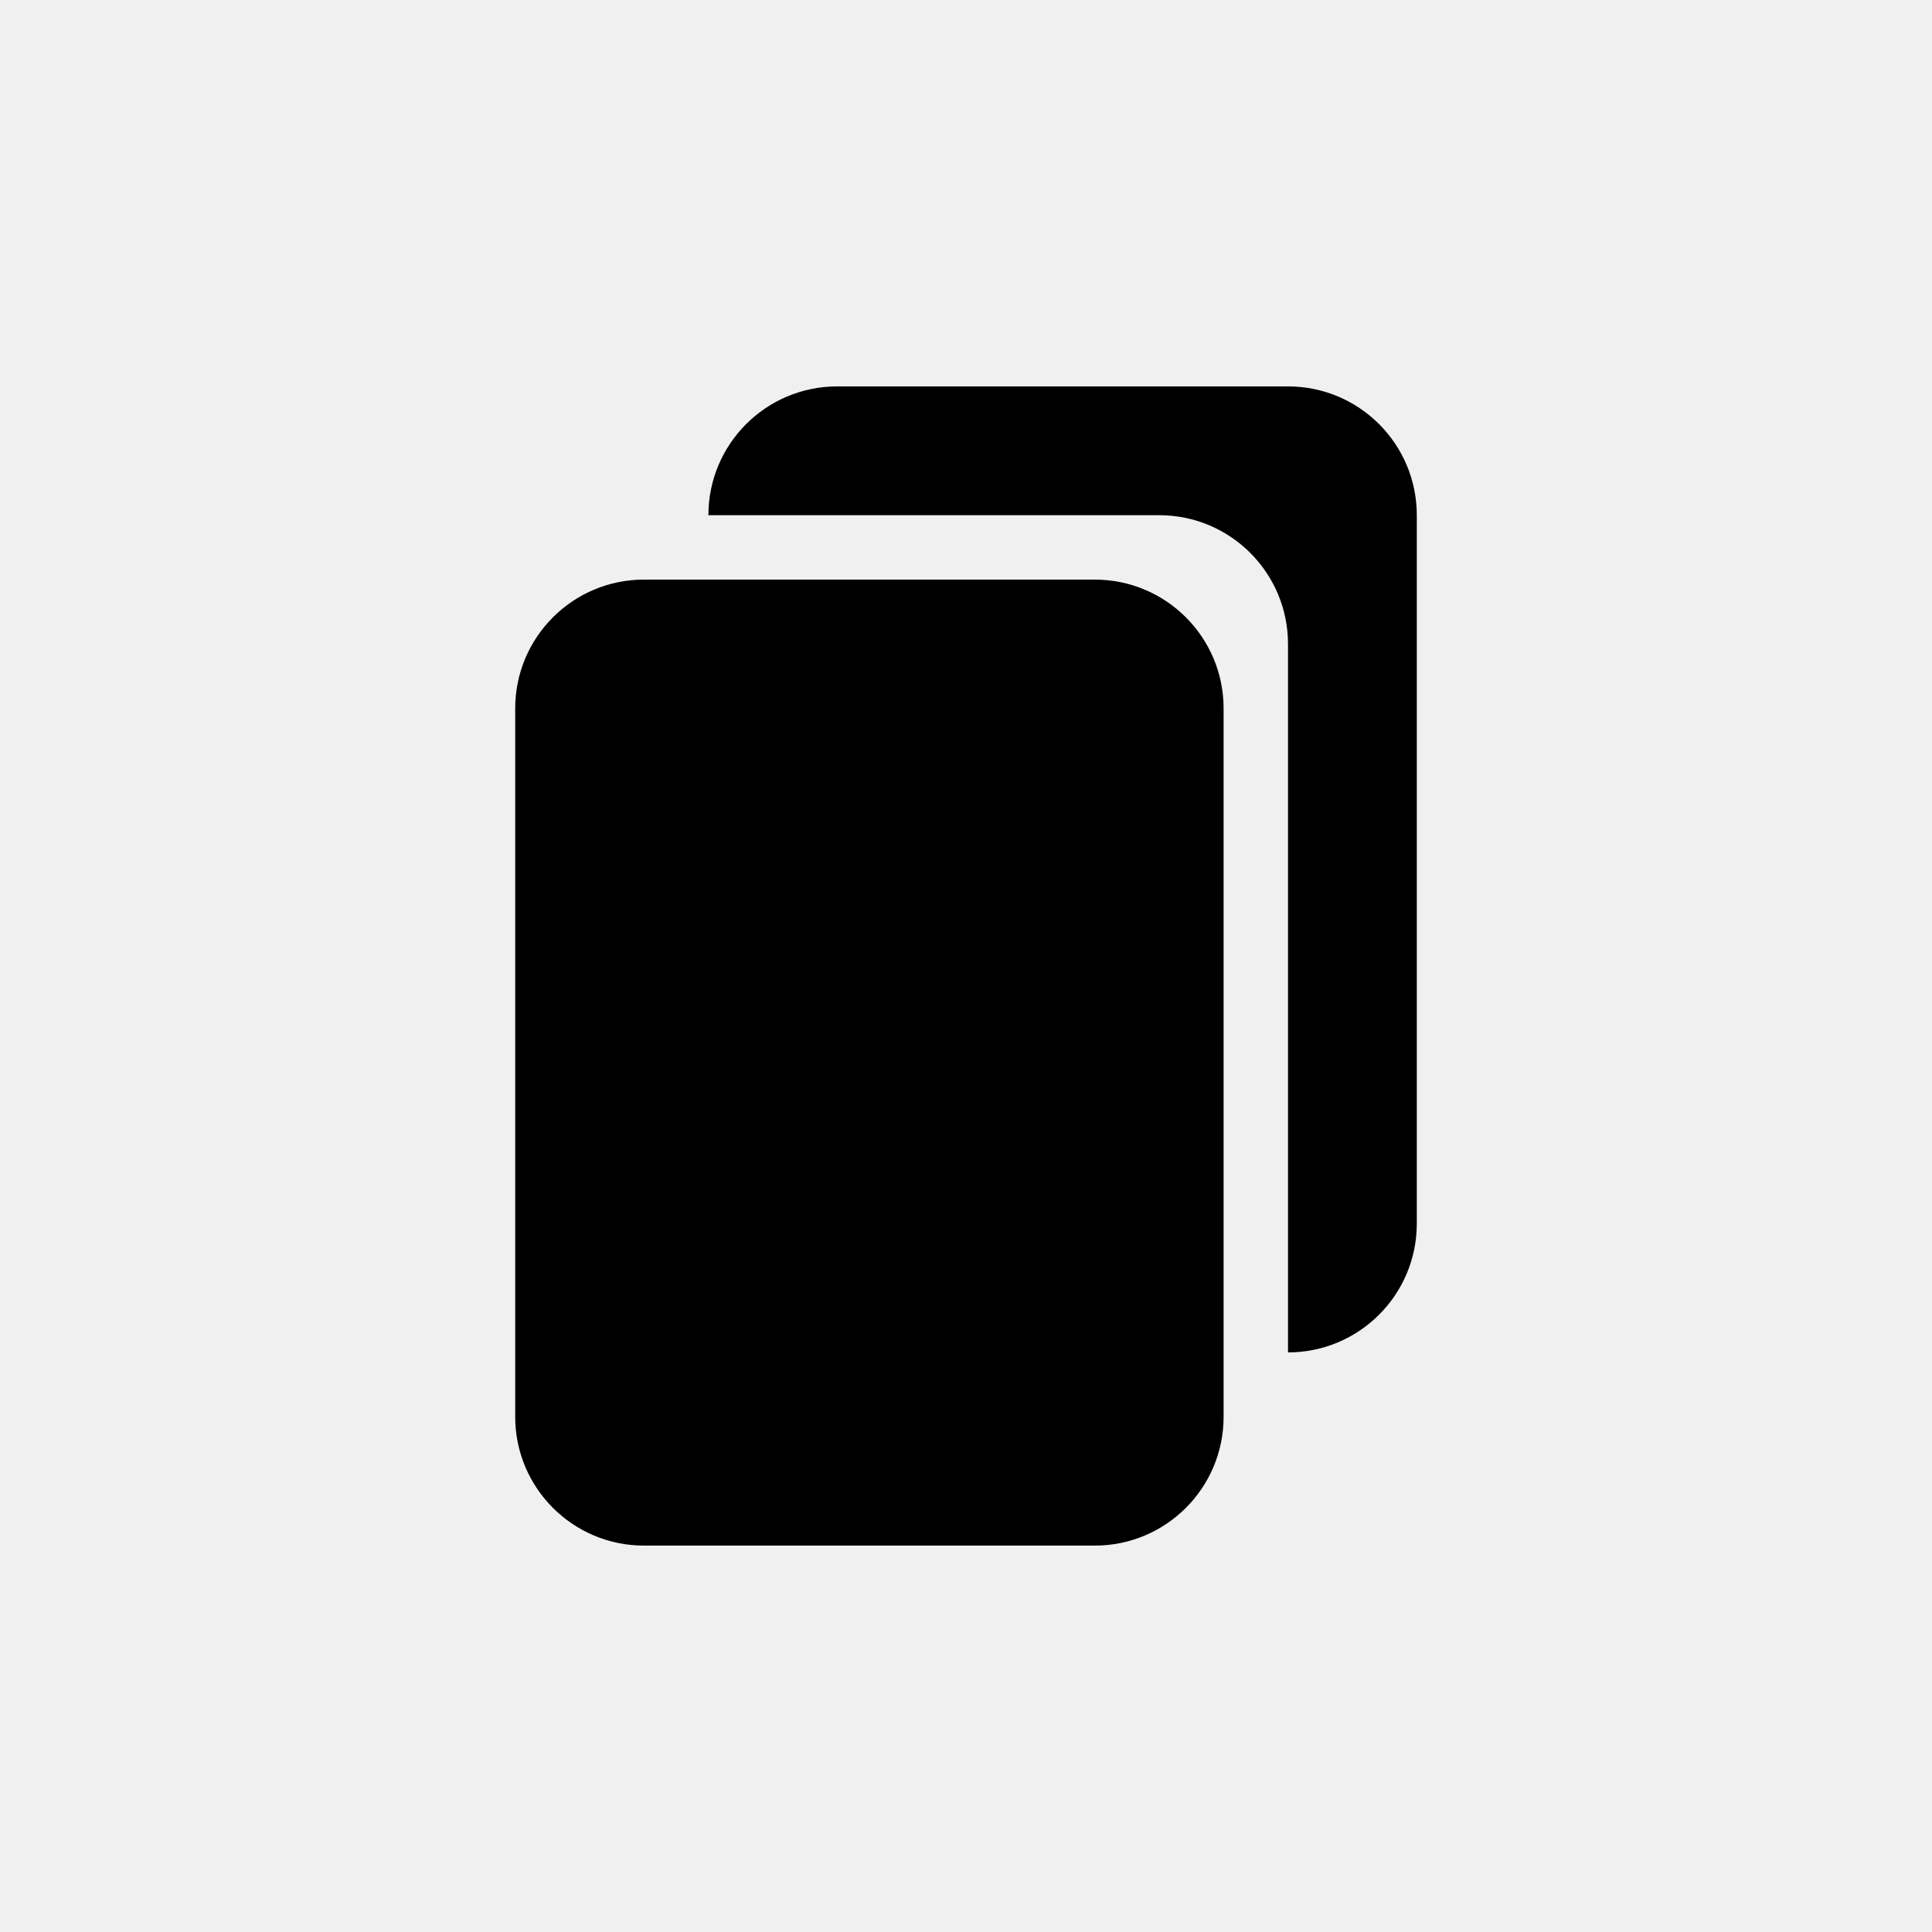
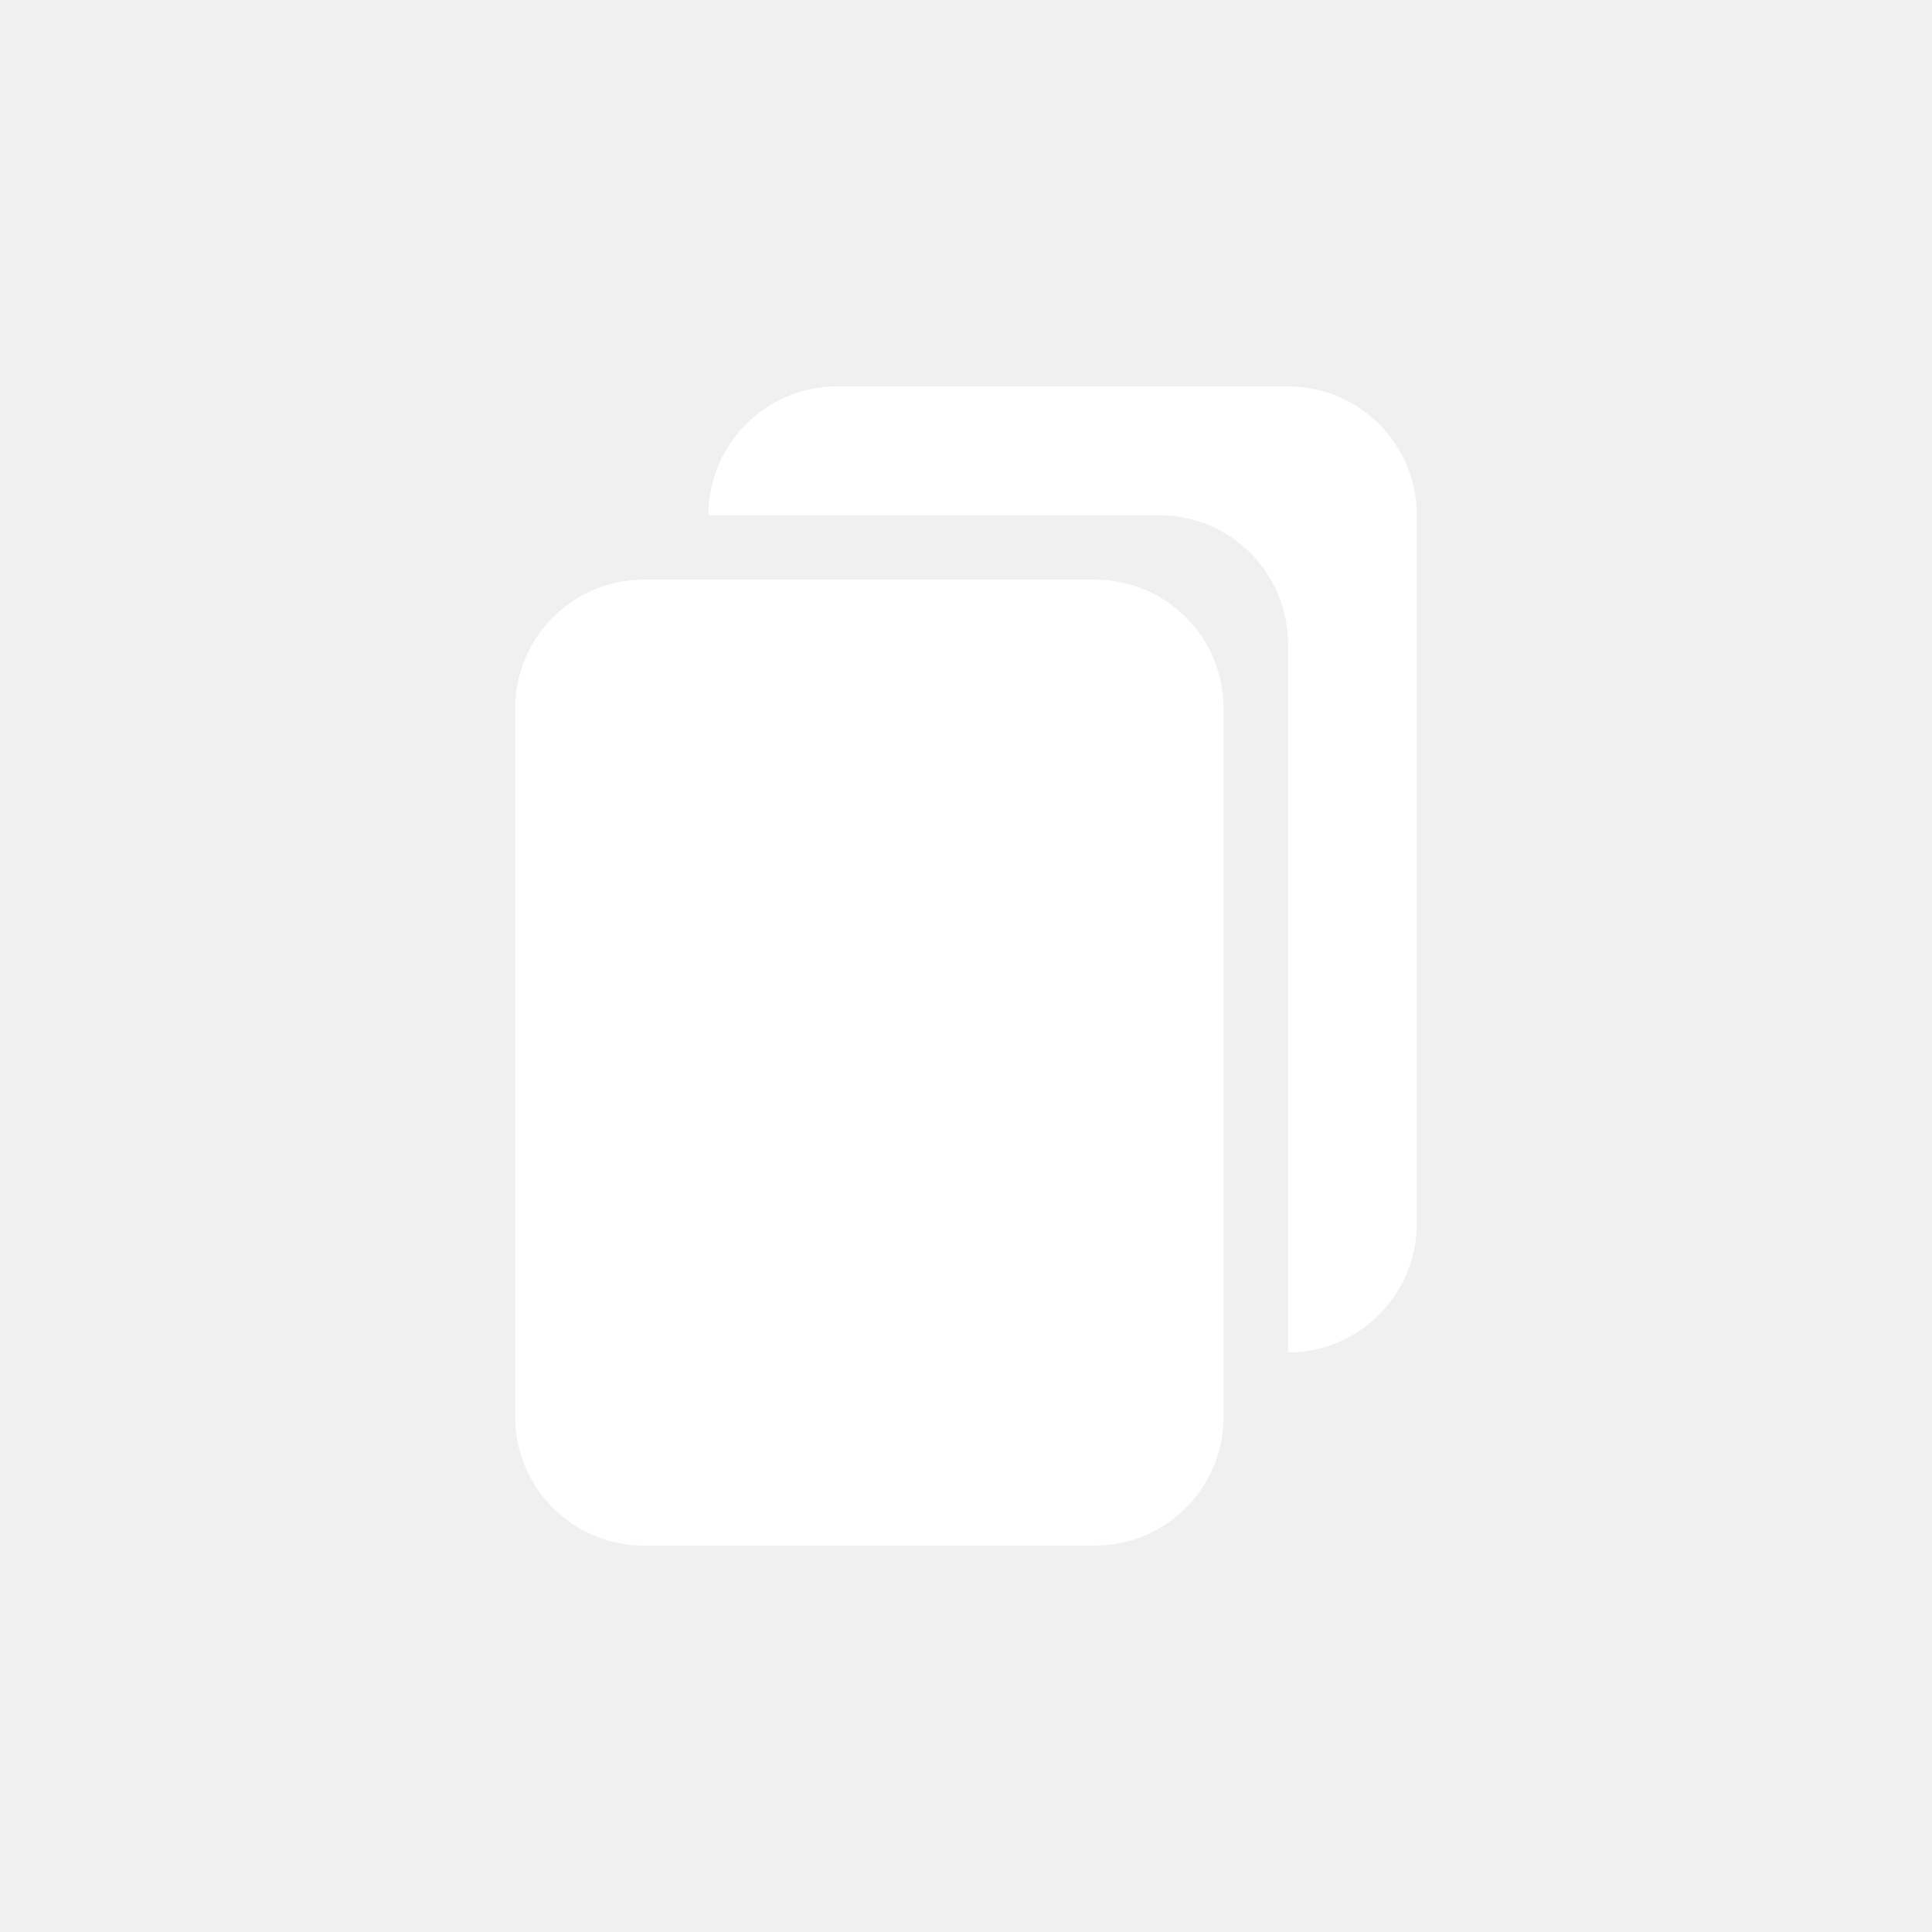
<svg xmlns="http://www.w3.org/2000/svg" width="30" height="30" viewBox="0 0 30 30" fill="none">
-   <rect x="8" y="9" width="11" height="15" rx="2" fill="black" />
-   <path fill-rule="evenodd" clip-rule="evenodd" d="M13 6C11.895 6 11 6.895 11 8L18 8C19.105 8 20 8.895 20 10V21C21.105 21 22 20.105 22 19V8C22 6.895 21.105 6 20 6H13Z" fill="black" />
+   <rect x="8" y="9" width="11" height="15" rx="2" fill="white" />
+   <path fill-rule="evenodd" clip-rule="evenodd" d="M13 6C11.895 6 11 6.895 11 8L18 8C19.105 8 20 8.895 20 10V21C21.105 21 22 20.105 22 19V8C22 6.895 21.105 6 20 6H13Z" fill="white" />
</svg>
